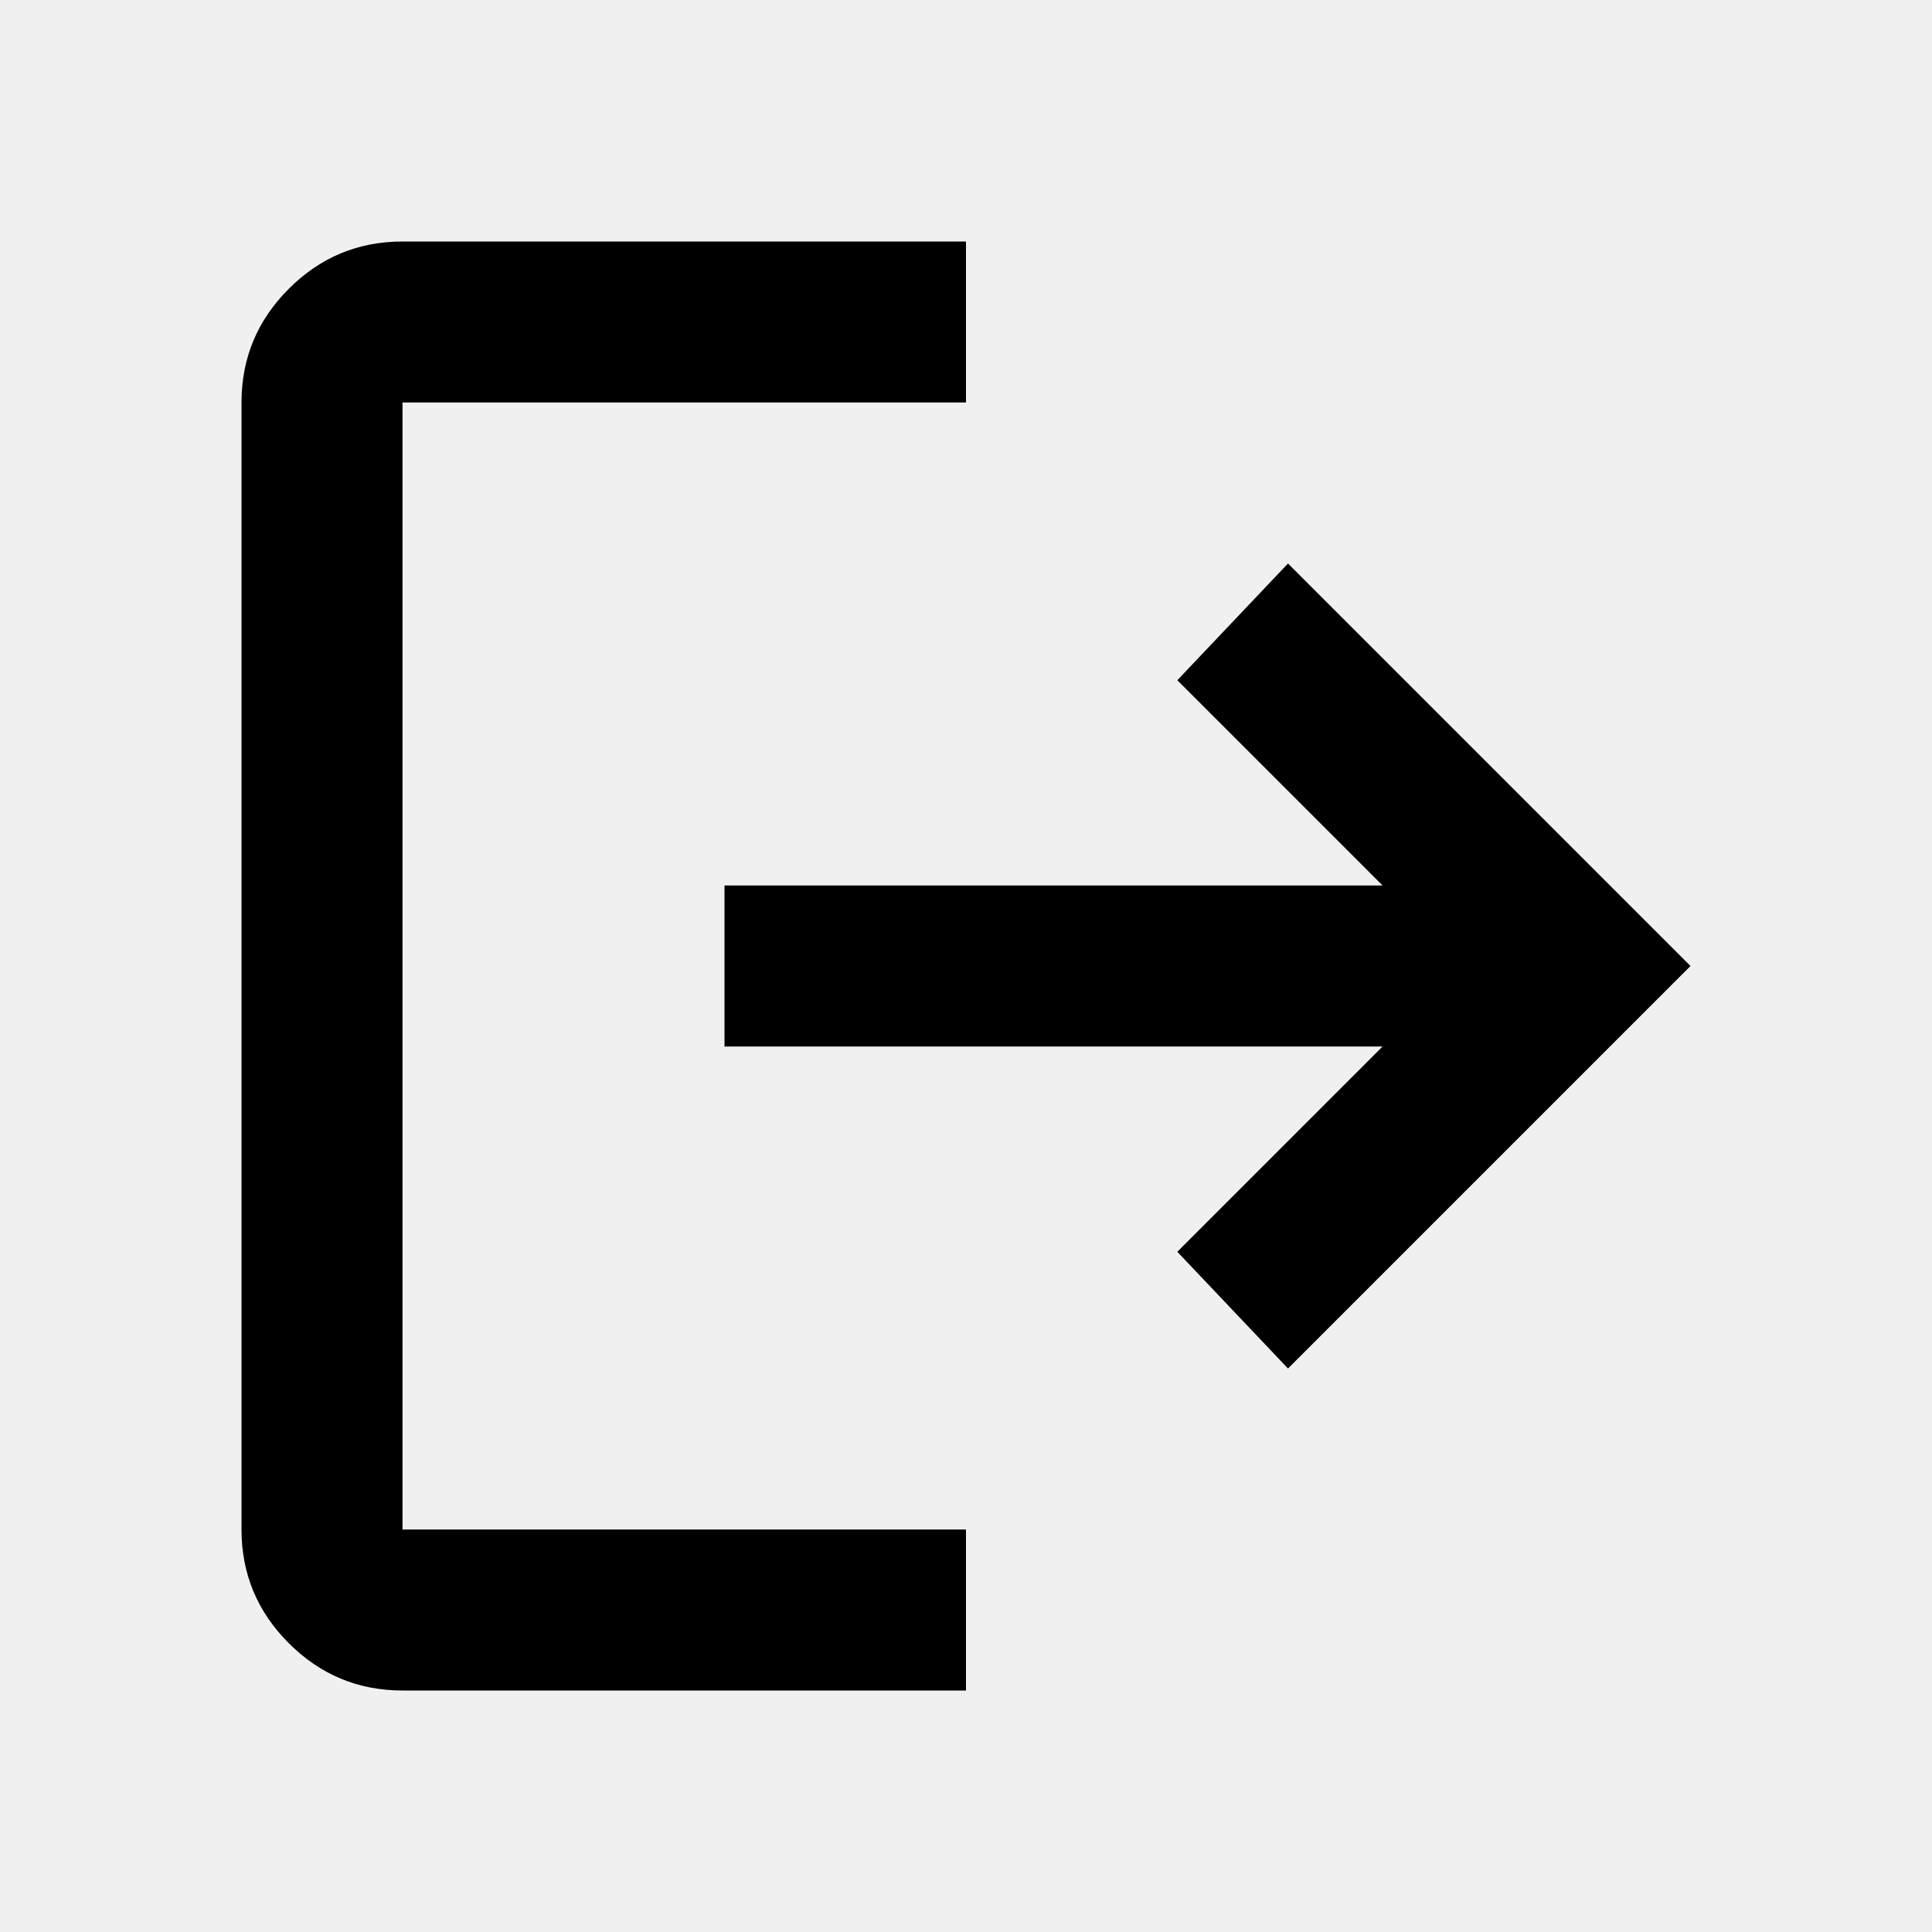
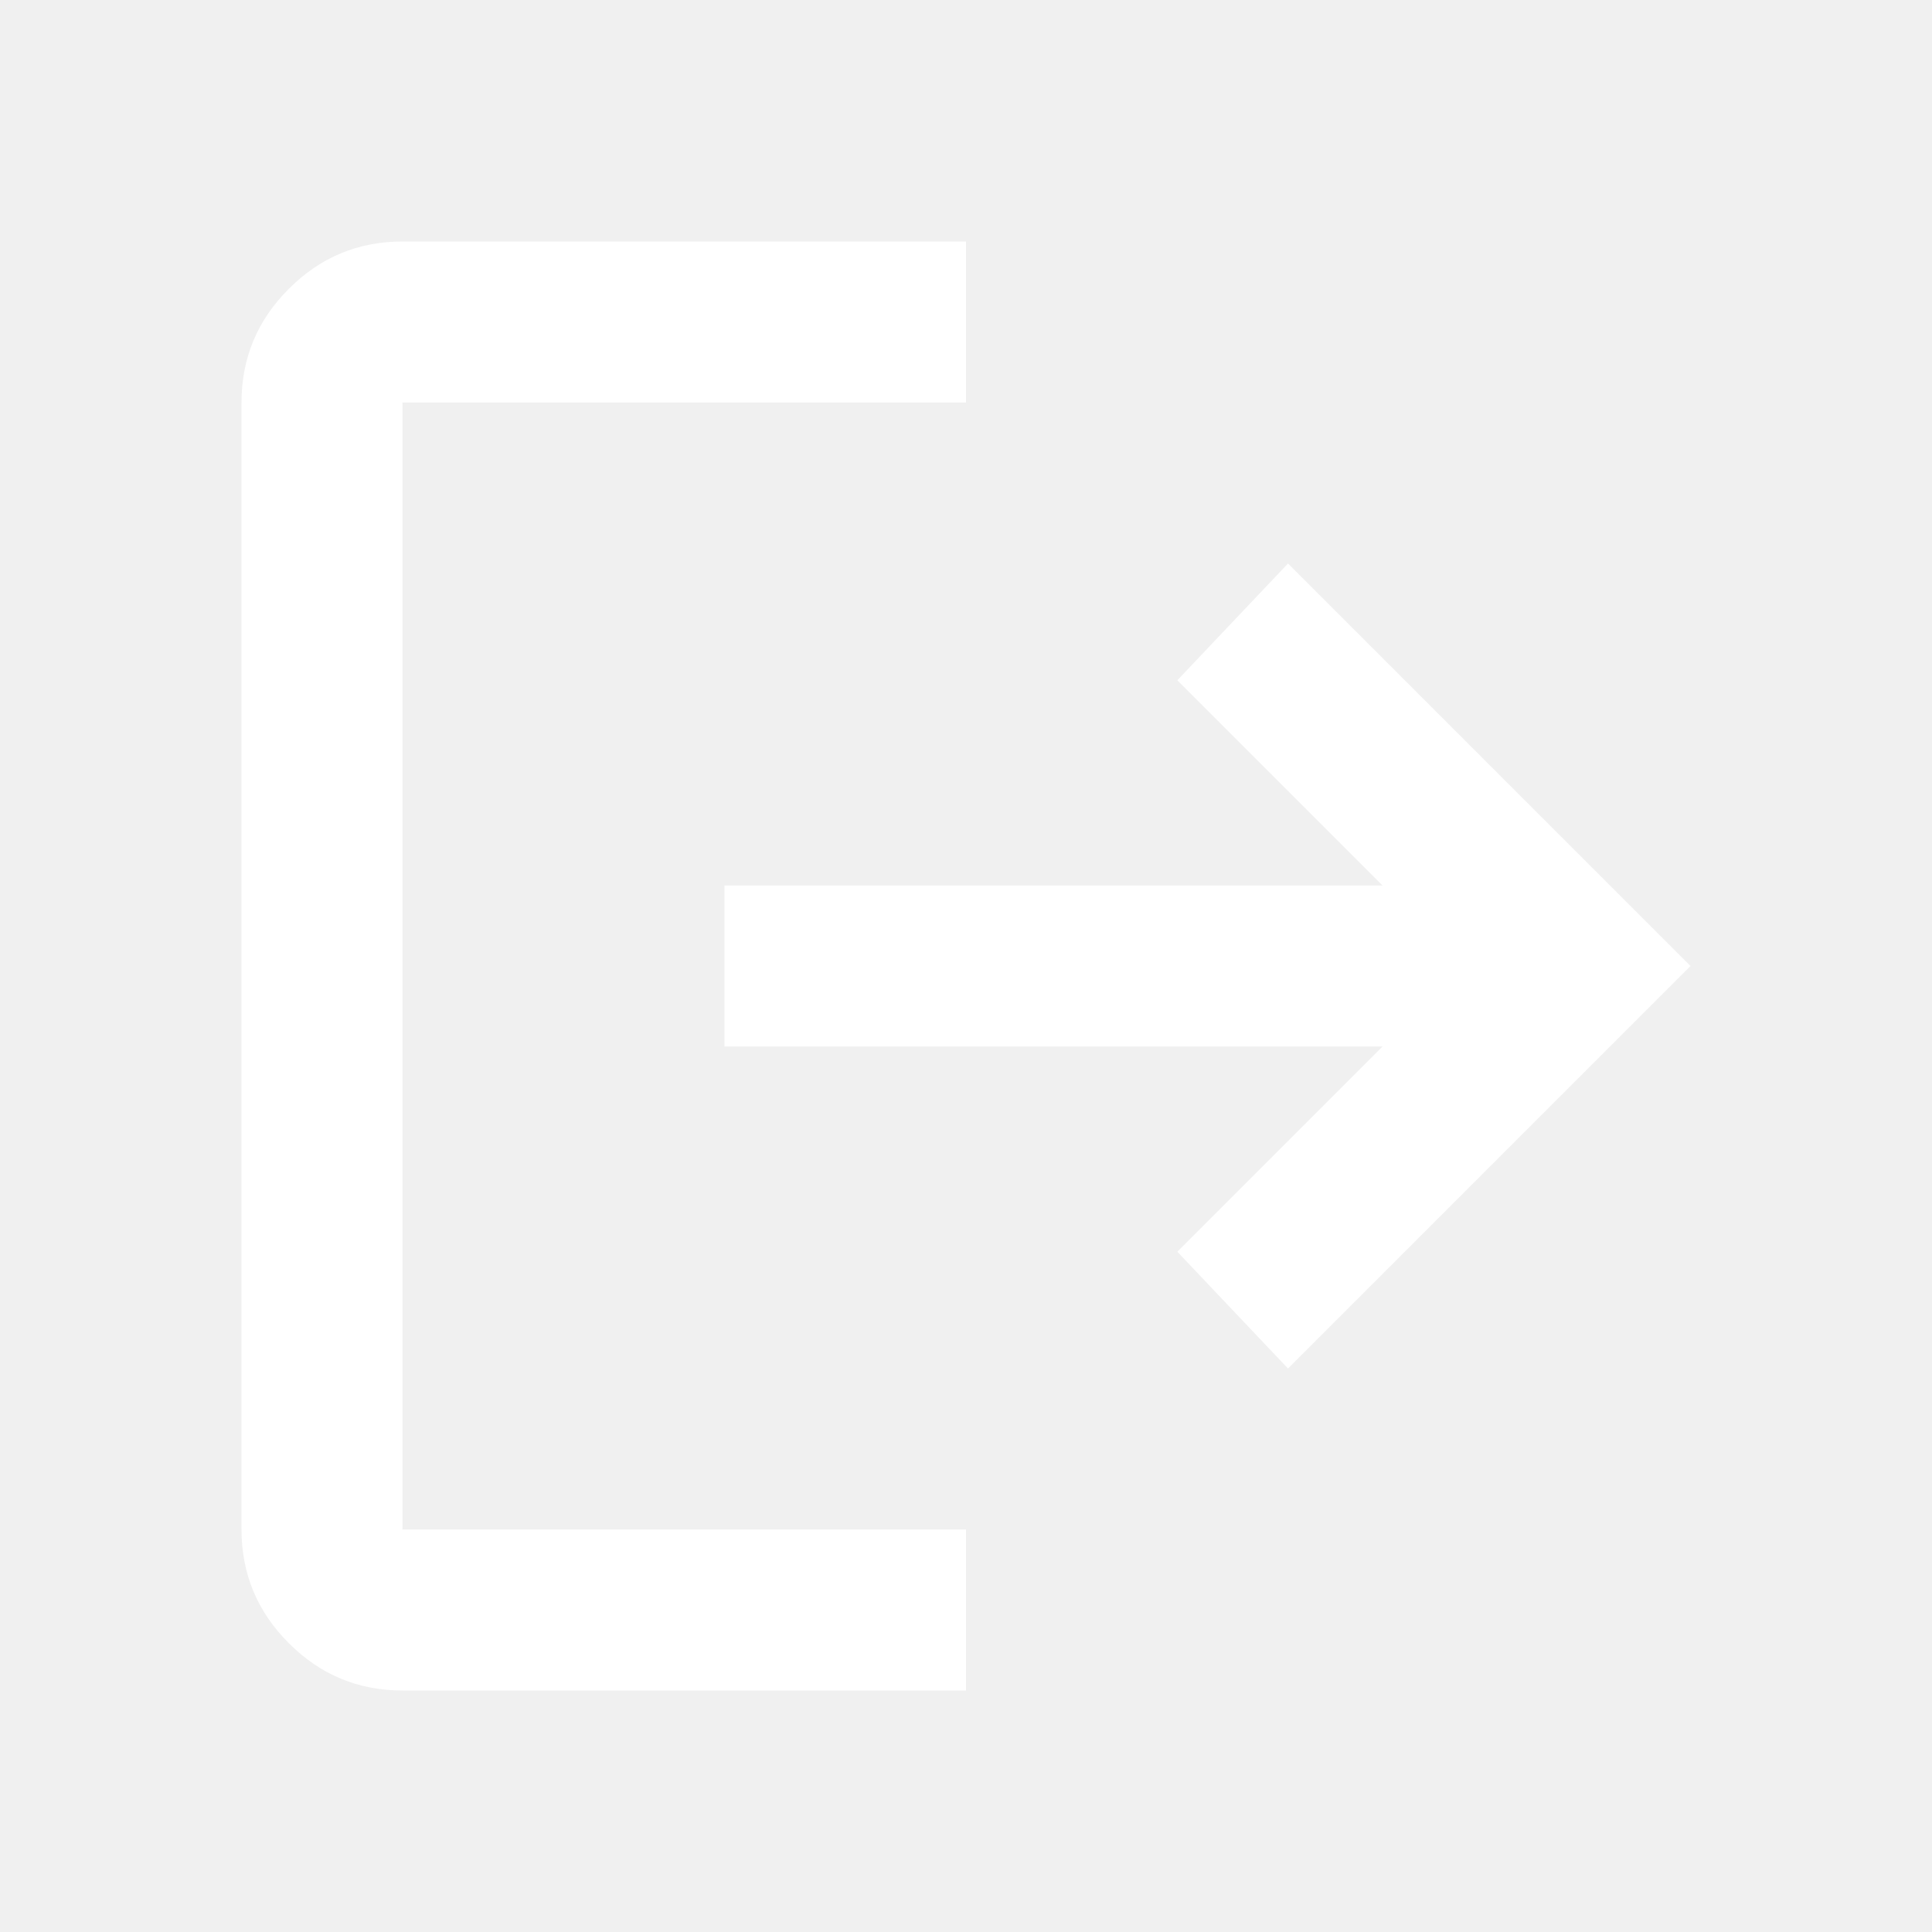
- <svg xmlns="http://www.w3.org/2000/svg" height="24" viewBox="0 -960 960 960" width="24">
-   <path d="M200-120q-33 0-56.5-23.5T120-200v-560q0-33 23.5-56.5T200-840h280v80H200v560h280v80H200Zm440-160-55-58 102-102H360v-80h327L585-622l55-58 200 200-200 200Z" />
+ <svg xmlns="http://www.w3.org/2000/svg" width="18" height="18" viewBox="0 0 18 18" fill="none">
+   <path d="M3.75 15.75C3.337 15.75 2.984 15.603 2.691 15.309C2.397 15.016 2.25 14.662 2.25 14.25L2.25 3.75C2.25 3.337 2.397 2.984 2.691 2.691C2.984 2.397 3.337 2.25 3.75 2.25L9 2.25V3.75L3.75 3.75L3.75 14.25L9 14.25V15.75L3.75 15.75ZM12 12.75L10.969 11.662L12.881 9.75L6.75 9.75L6.75 8.25L12.881 8.25L10.969 6.338L12 5.25L15.75 9L12 12.75Z" fill="white" />
</svg>
